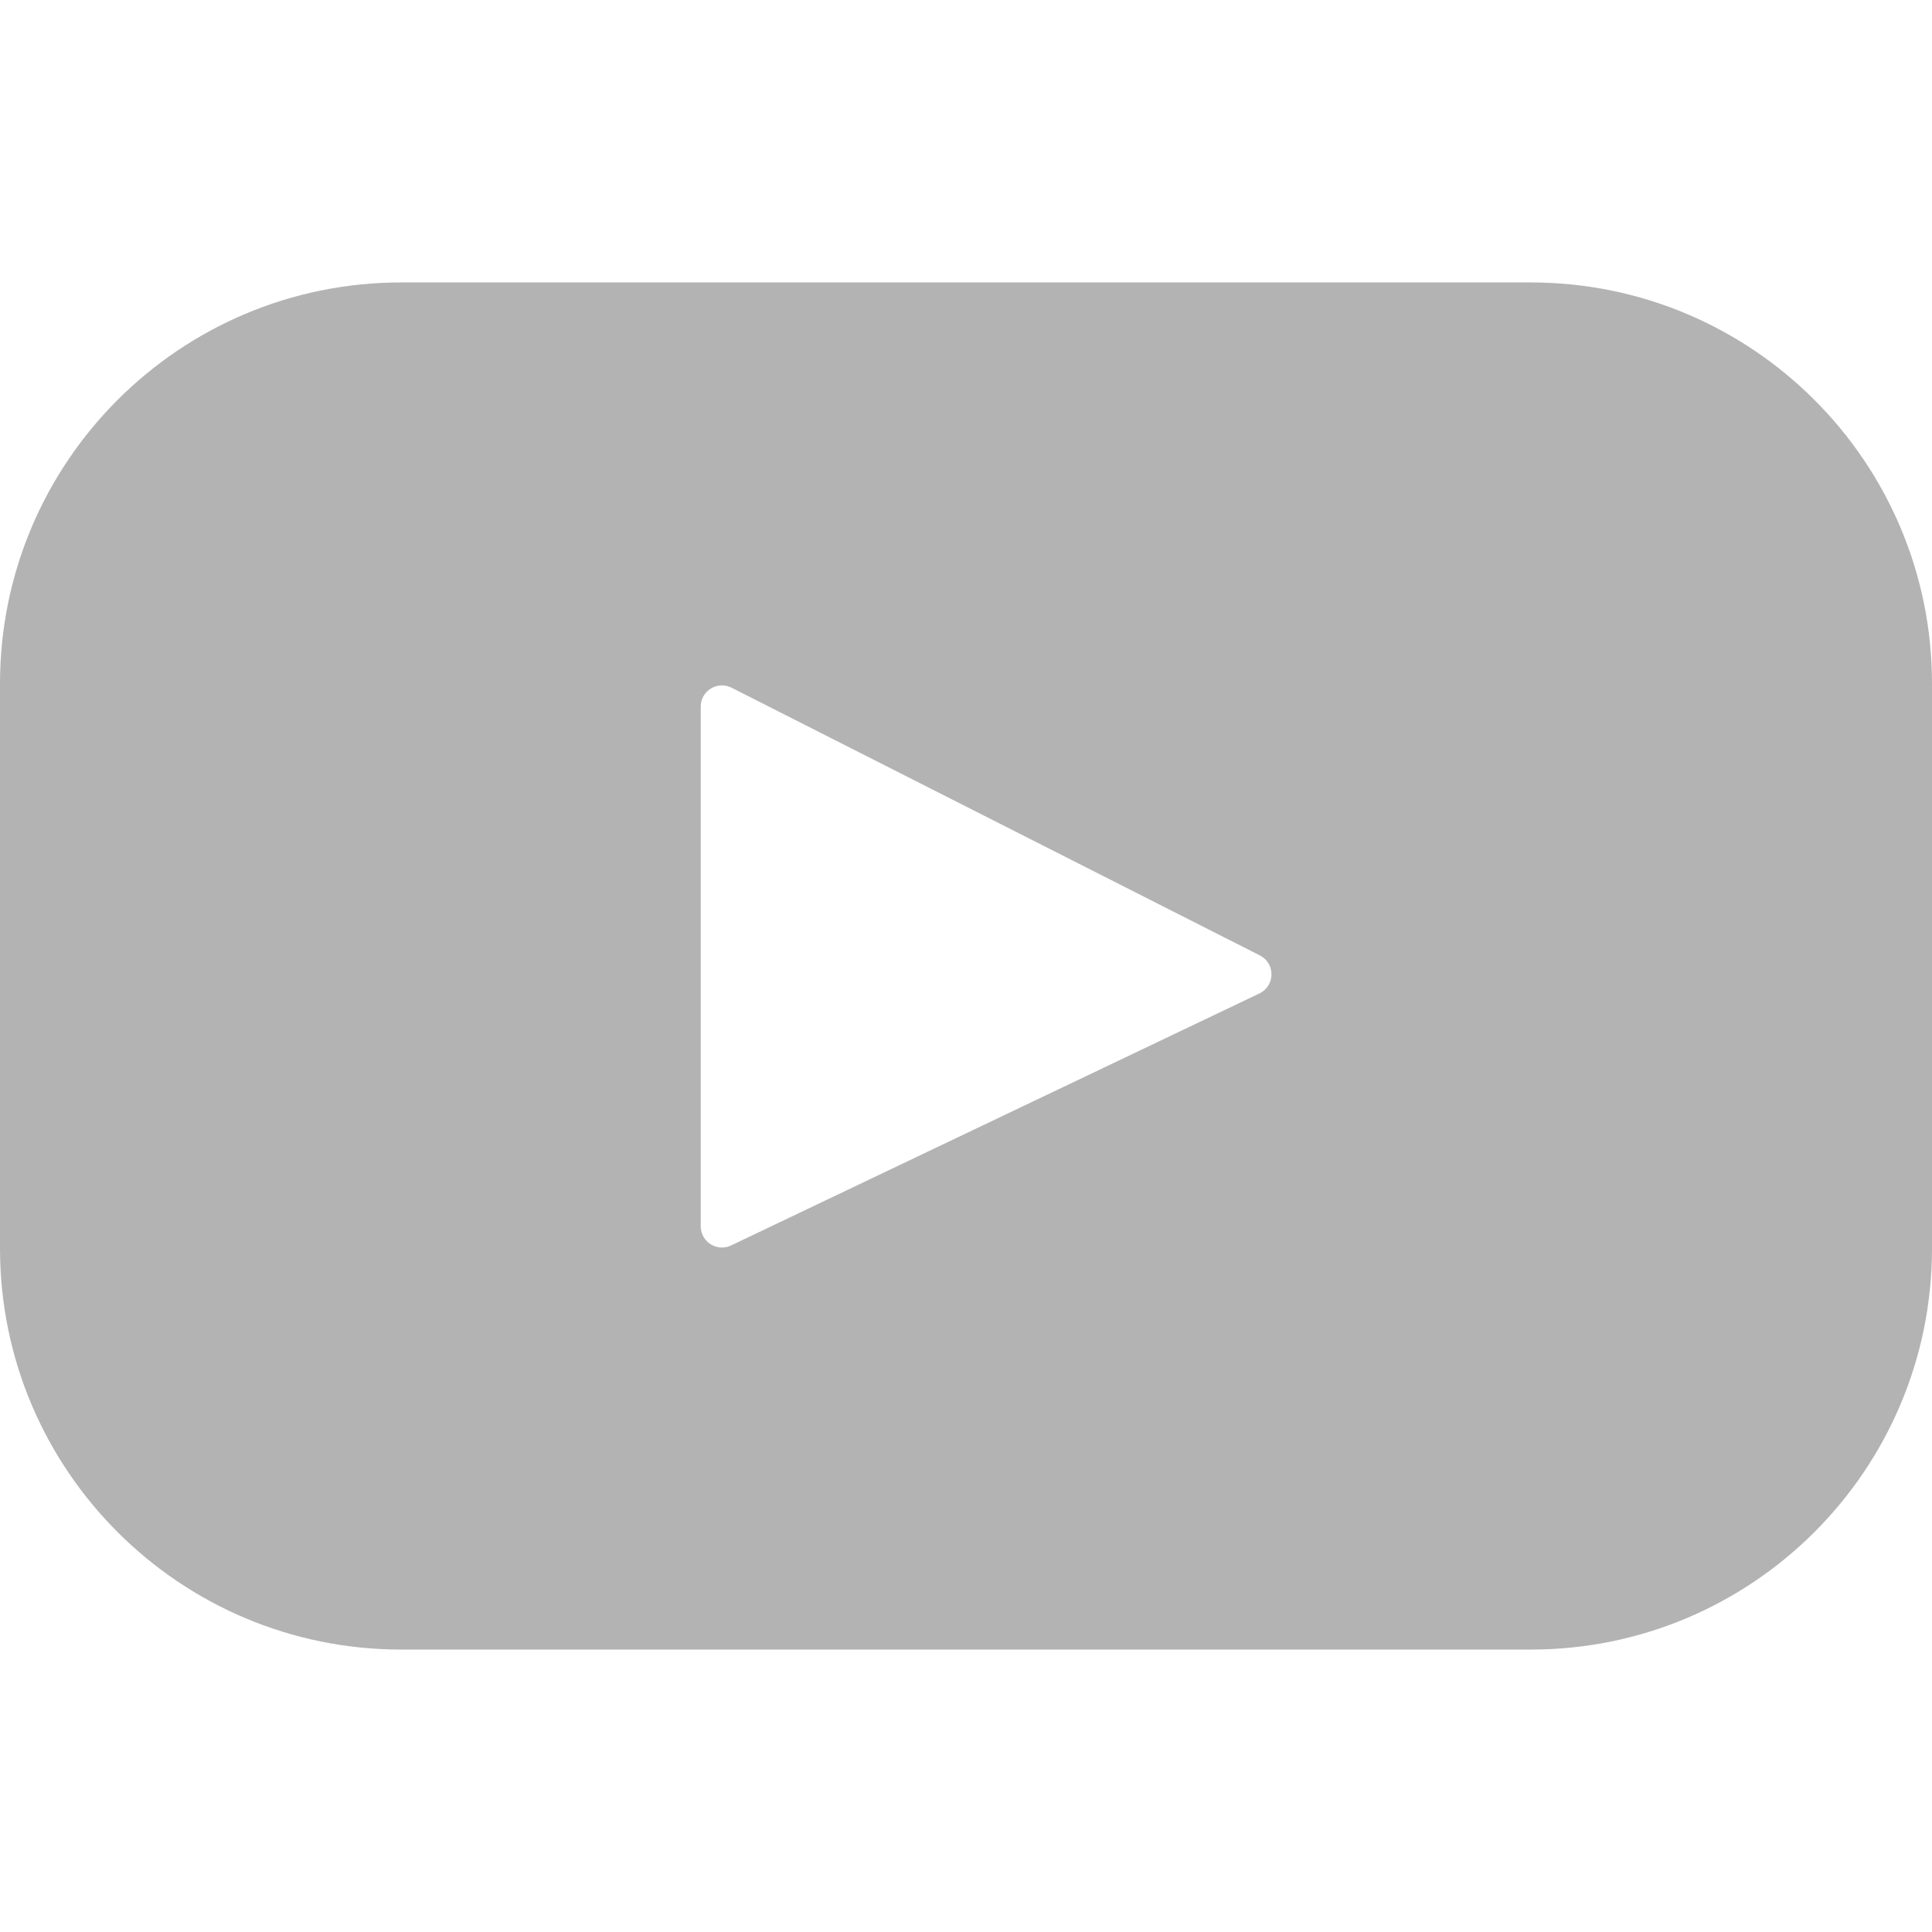
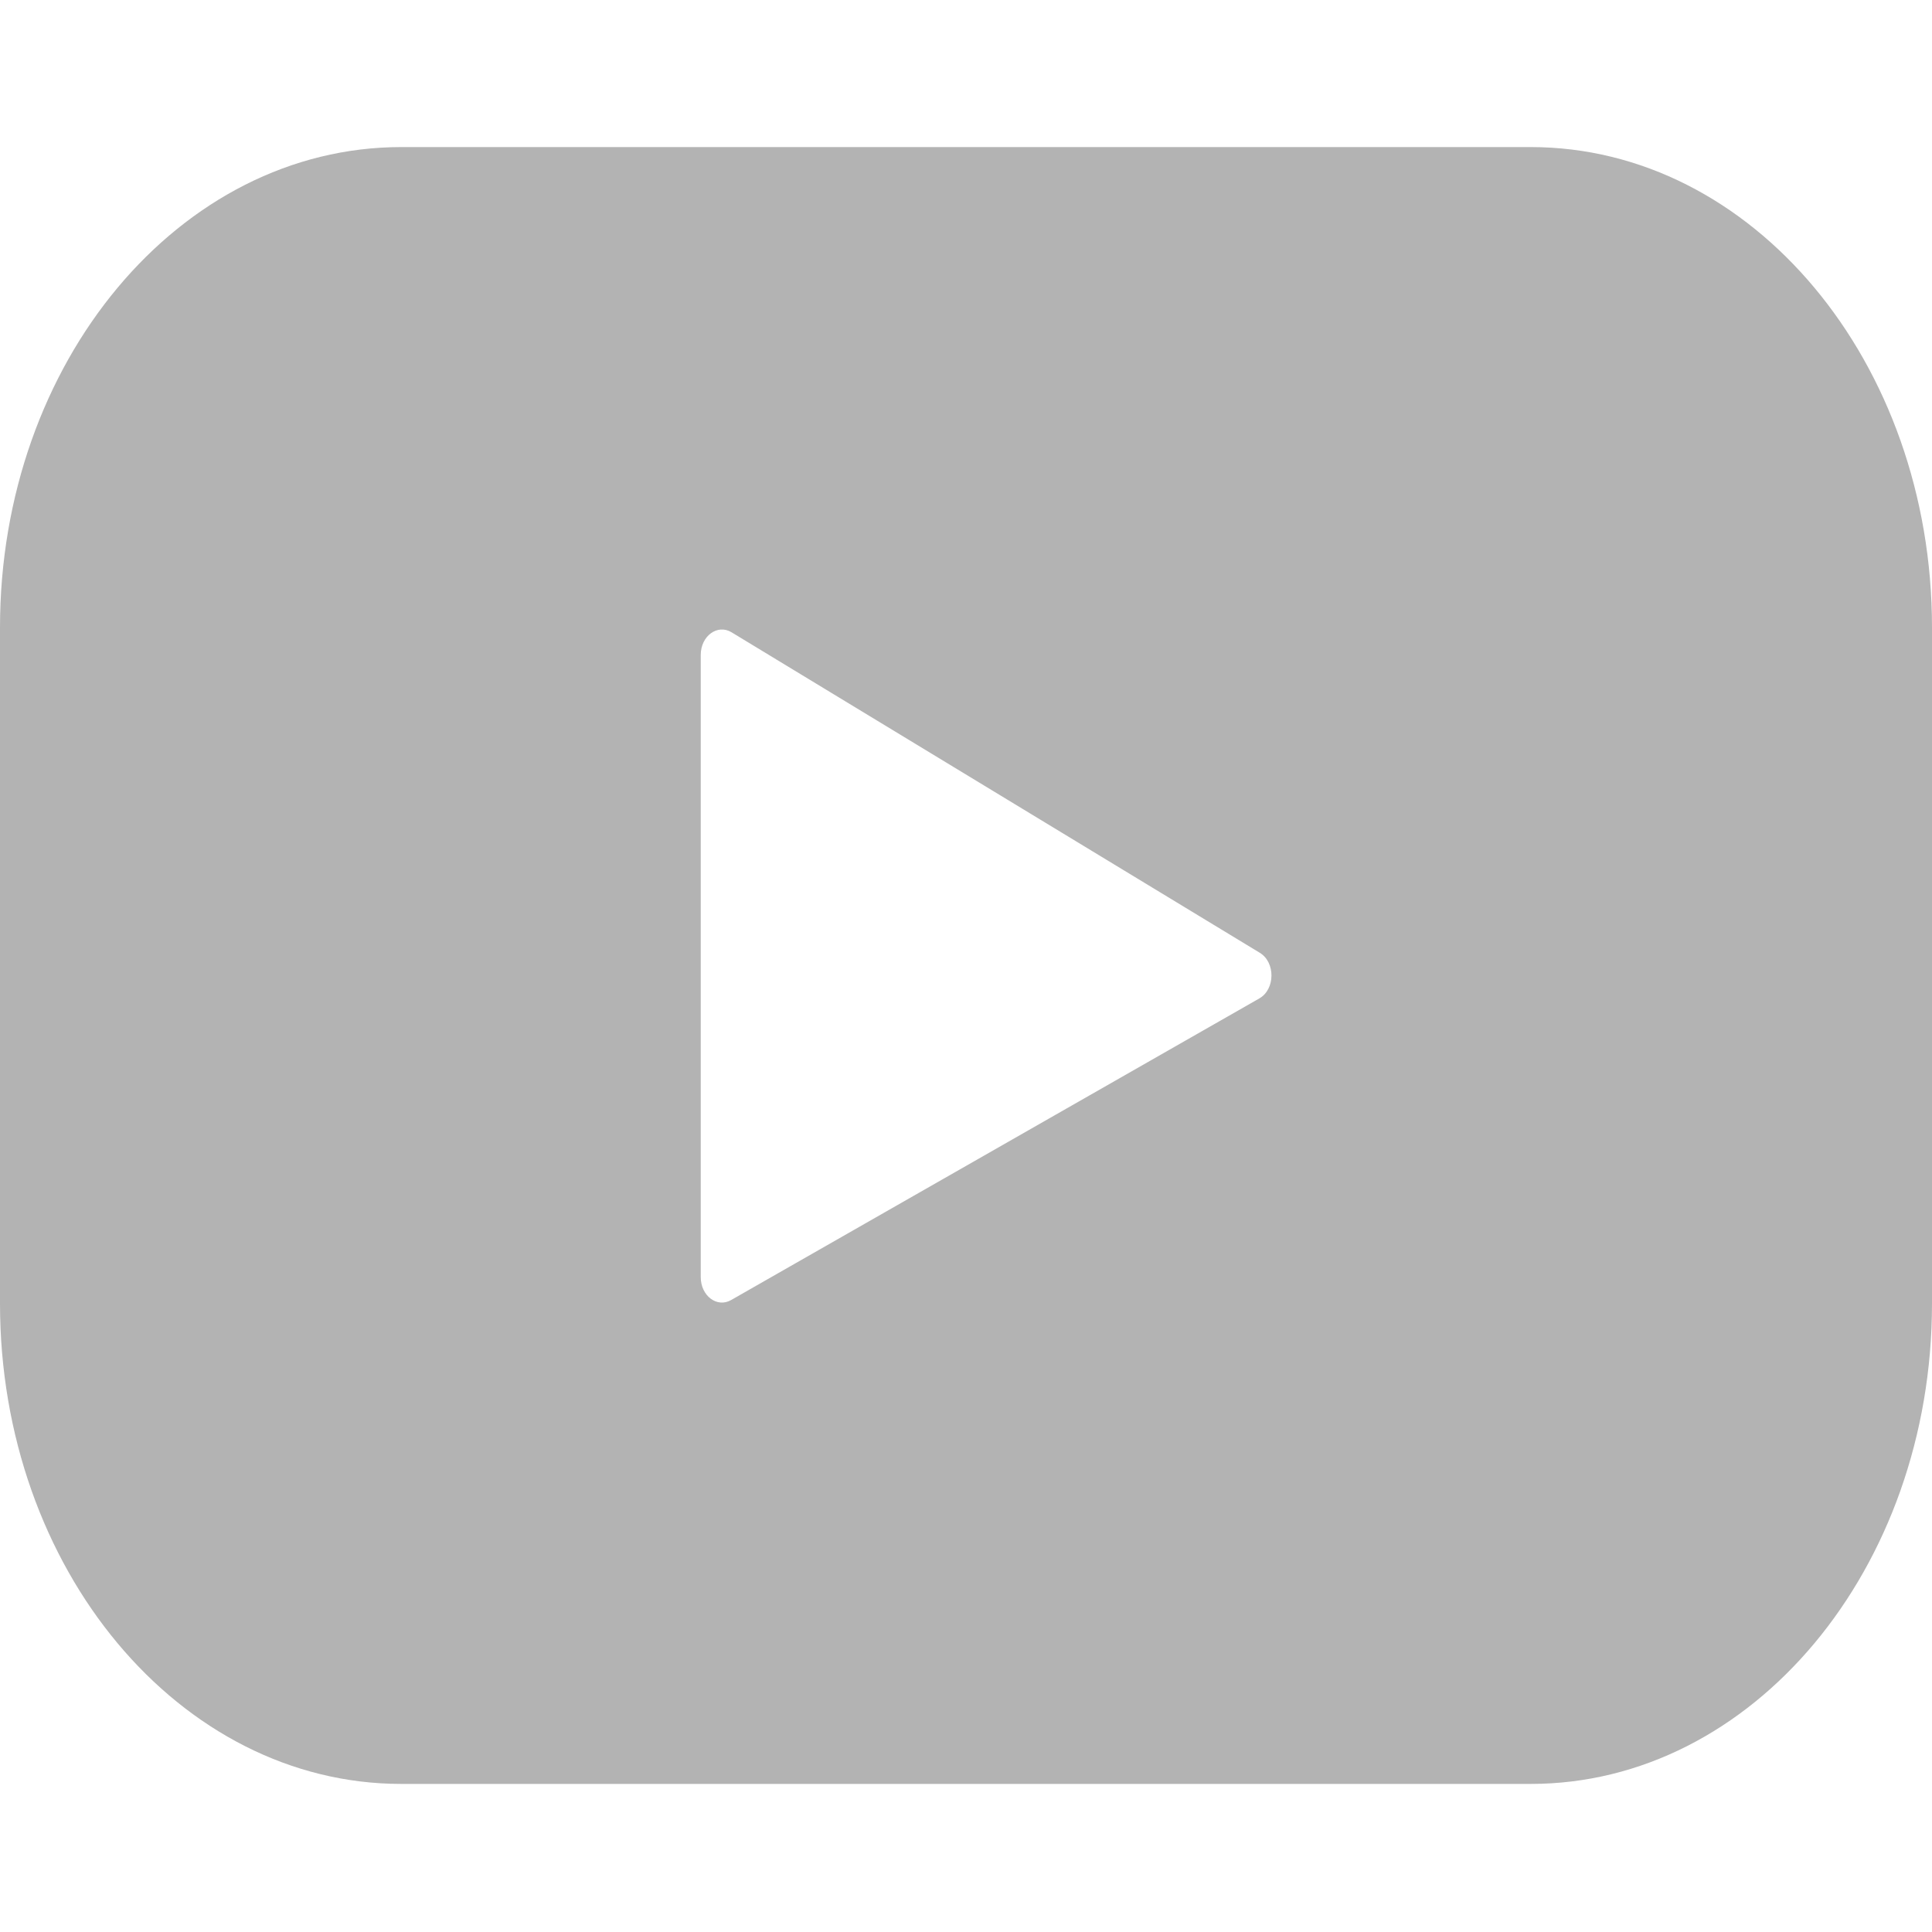
<svg xmlns="http://www.w3.org/2000/svg" height="800px" width="800px" version="1.1" id="Layer_1" viewBox="0 0 461.001 461.001" xml:space="preserve">
  <defs id="defs9" />
-   <g id="g4" style="fill:#b3b3b3">
-     <path style="fill:#b3b3b3" d="M365.257,67.393H95.744C42.866,67.393,0,110.259,0,163.137v134.728   c0,52.878,42.866,95.744,95.744,95.744h269.513c52.878,0,95.744-42.866,95.744-95.744V163.137   C461.001,110.259,418.135,67.393,365.257,67.393z M300.506,237.056l-126.06,60.123c-3.359,1.602-7.239-0.847-7.239-4.568V168.607   c0-3.774,3.982-6.22,7.348-4.514l126.06,63.881C304.363,229.873,304.298,235.248,300.506,237.056z" id="path2" />
+   <g id="g4" style="fill:#b3b3b3" transform="matrix(1,0,0,1.197283,0,-45.59383)">
+     <path style="fill:#b3b3b3" d="M 365.257,67.393 H 95.744 C 42.866,67.393 0,110.259 0,163.137 v 134.728 c 0,52.878 42.866,95.744 95.744,95.744 h 269.513 c 52.878,0 95.744,-42.866 95.744,-95.744 V 163.137 c 0,-52.878 -42.866,-95.744 -95.744,-95.744 z m -64.751,169.663 -126.06,60.123 c -3.359,1.602 -7.239,-0.847 -7.239,-4.568 V 168.607 c 0,-3.774 3.982,-6.22 7.348,-4.514 l 126.06,63.881 c 3.748,1.899 3.683,7.274 -0.109,9.082 z" id="path2" />
  </g>
</svg>
